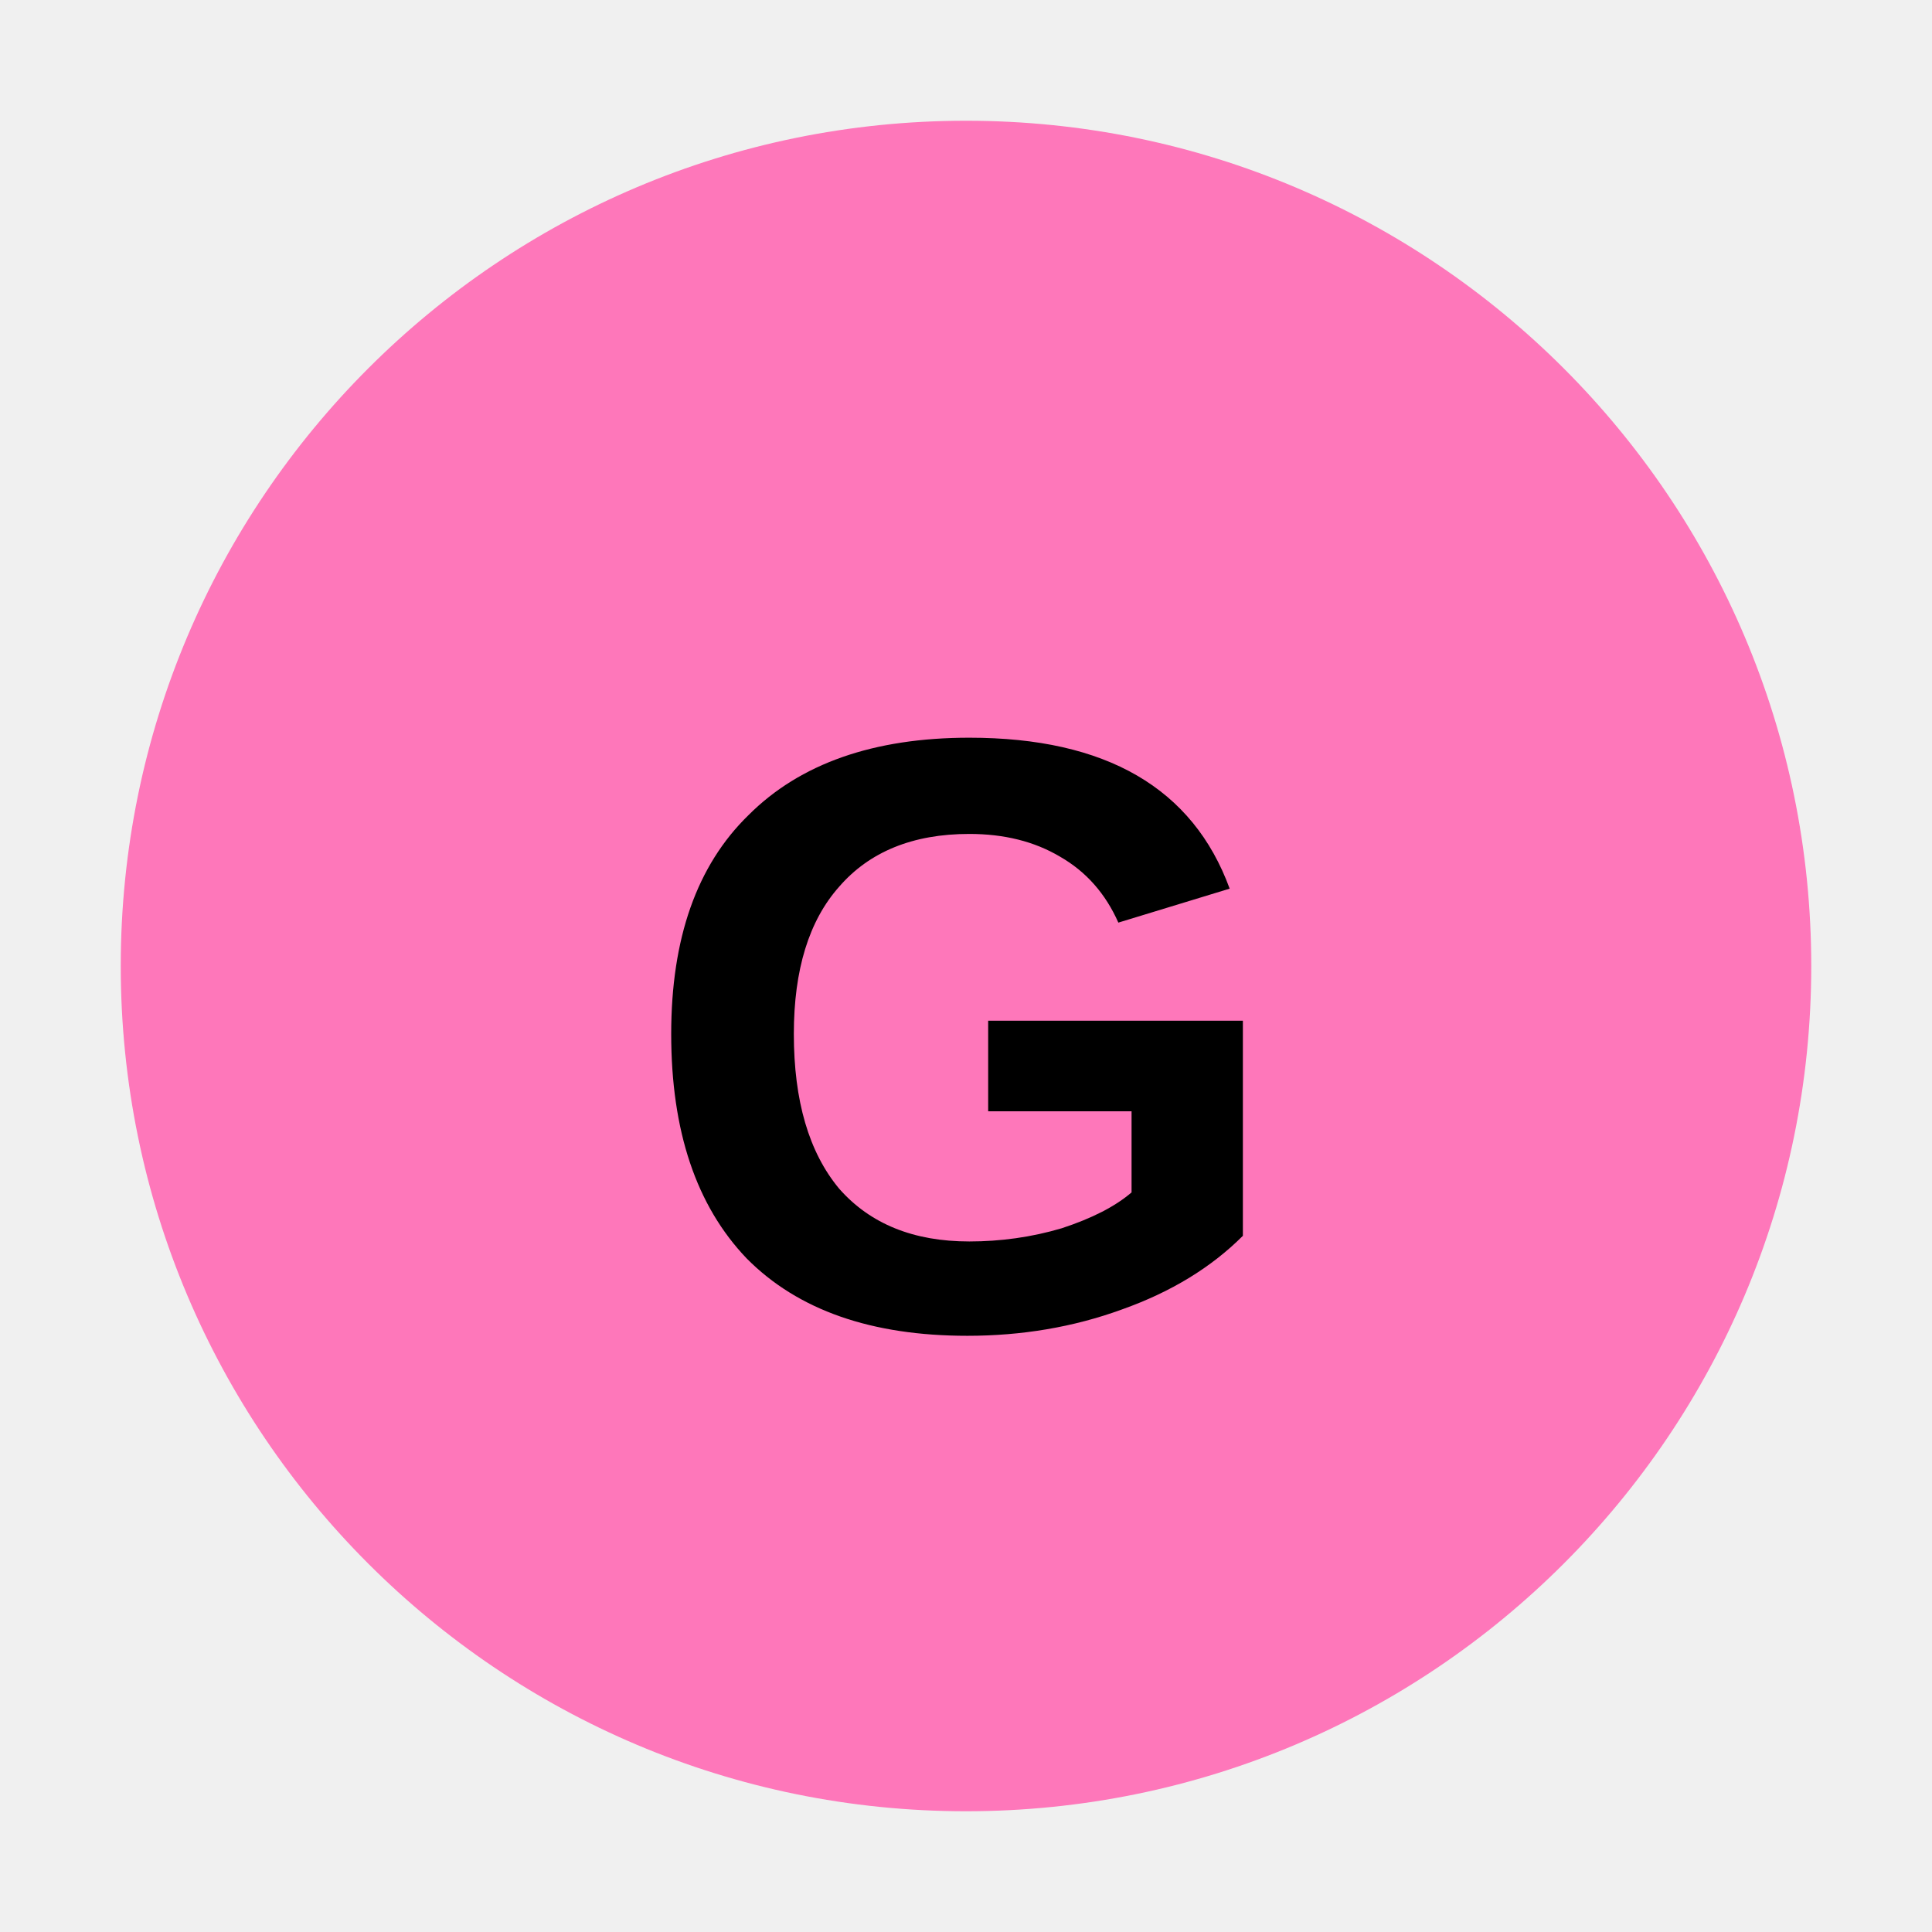
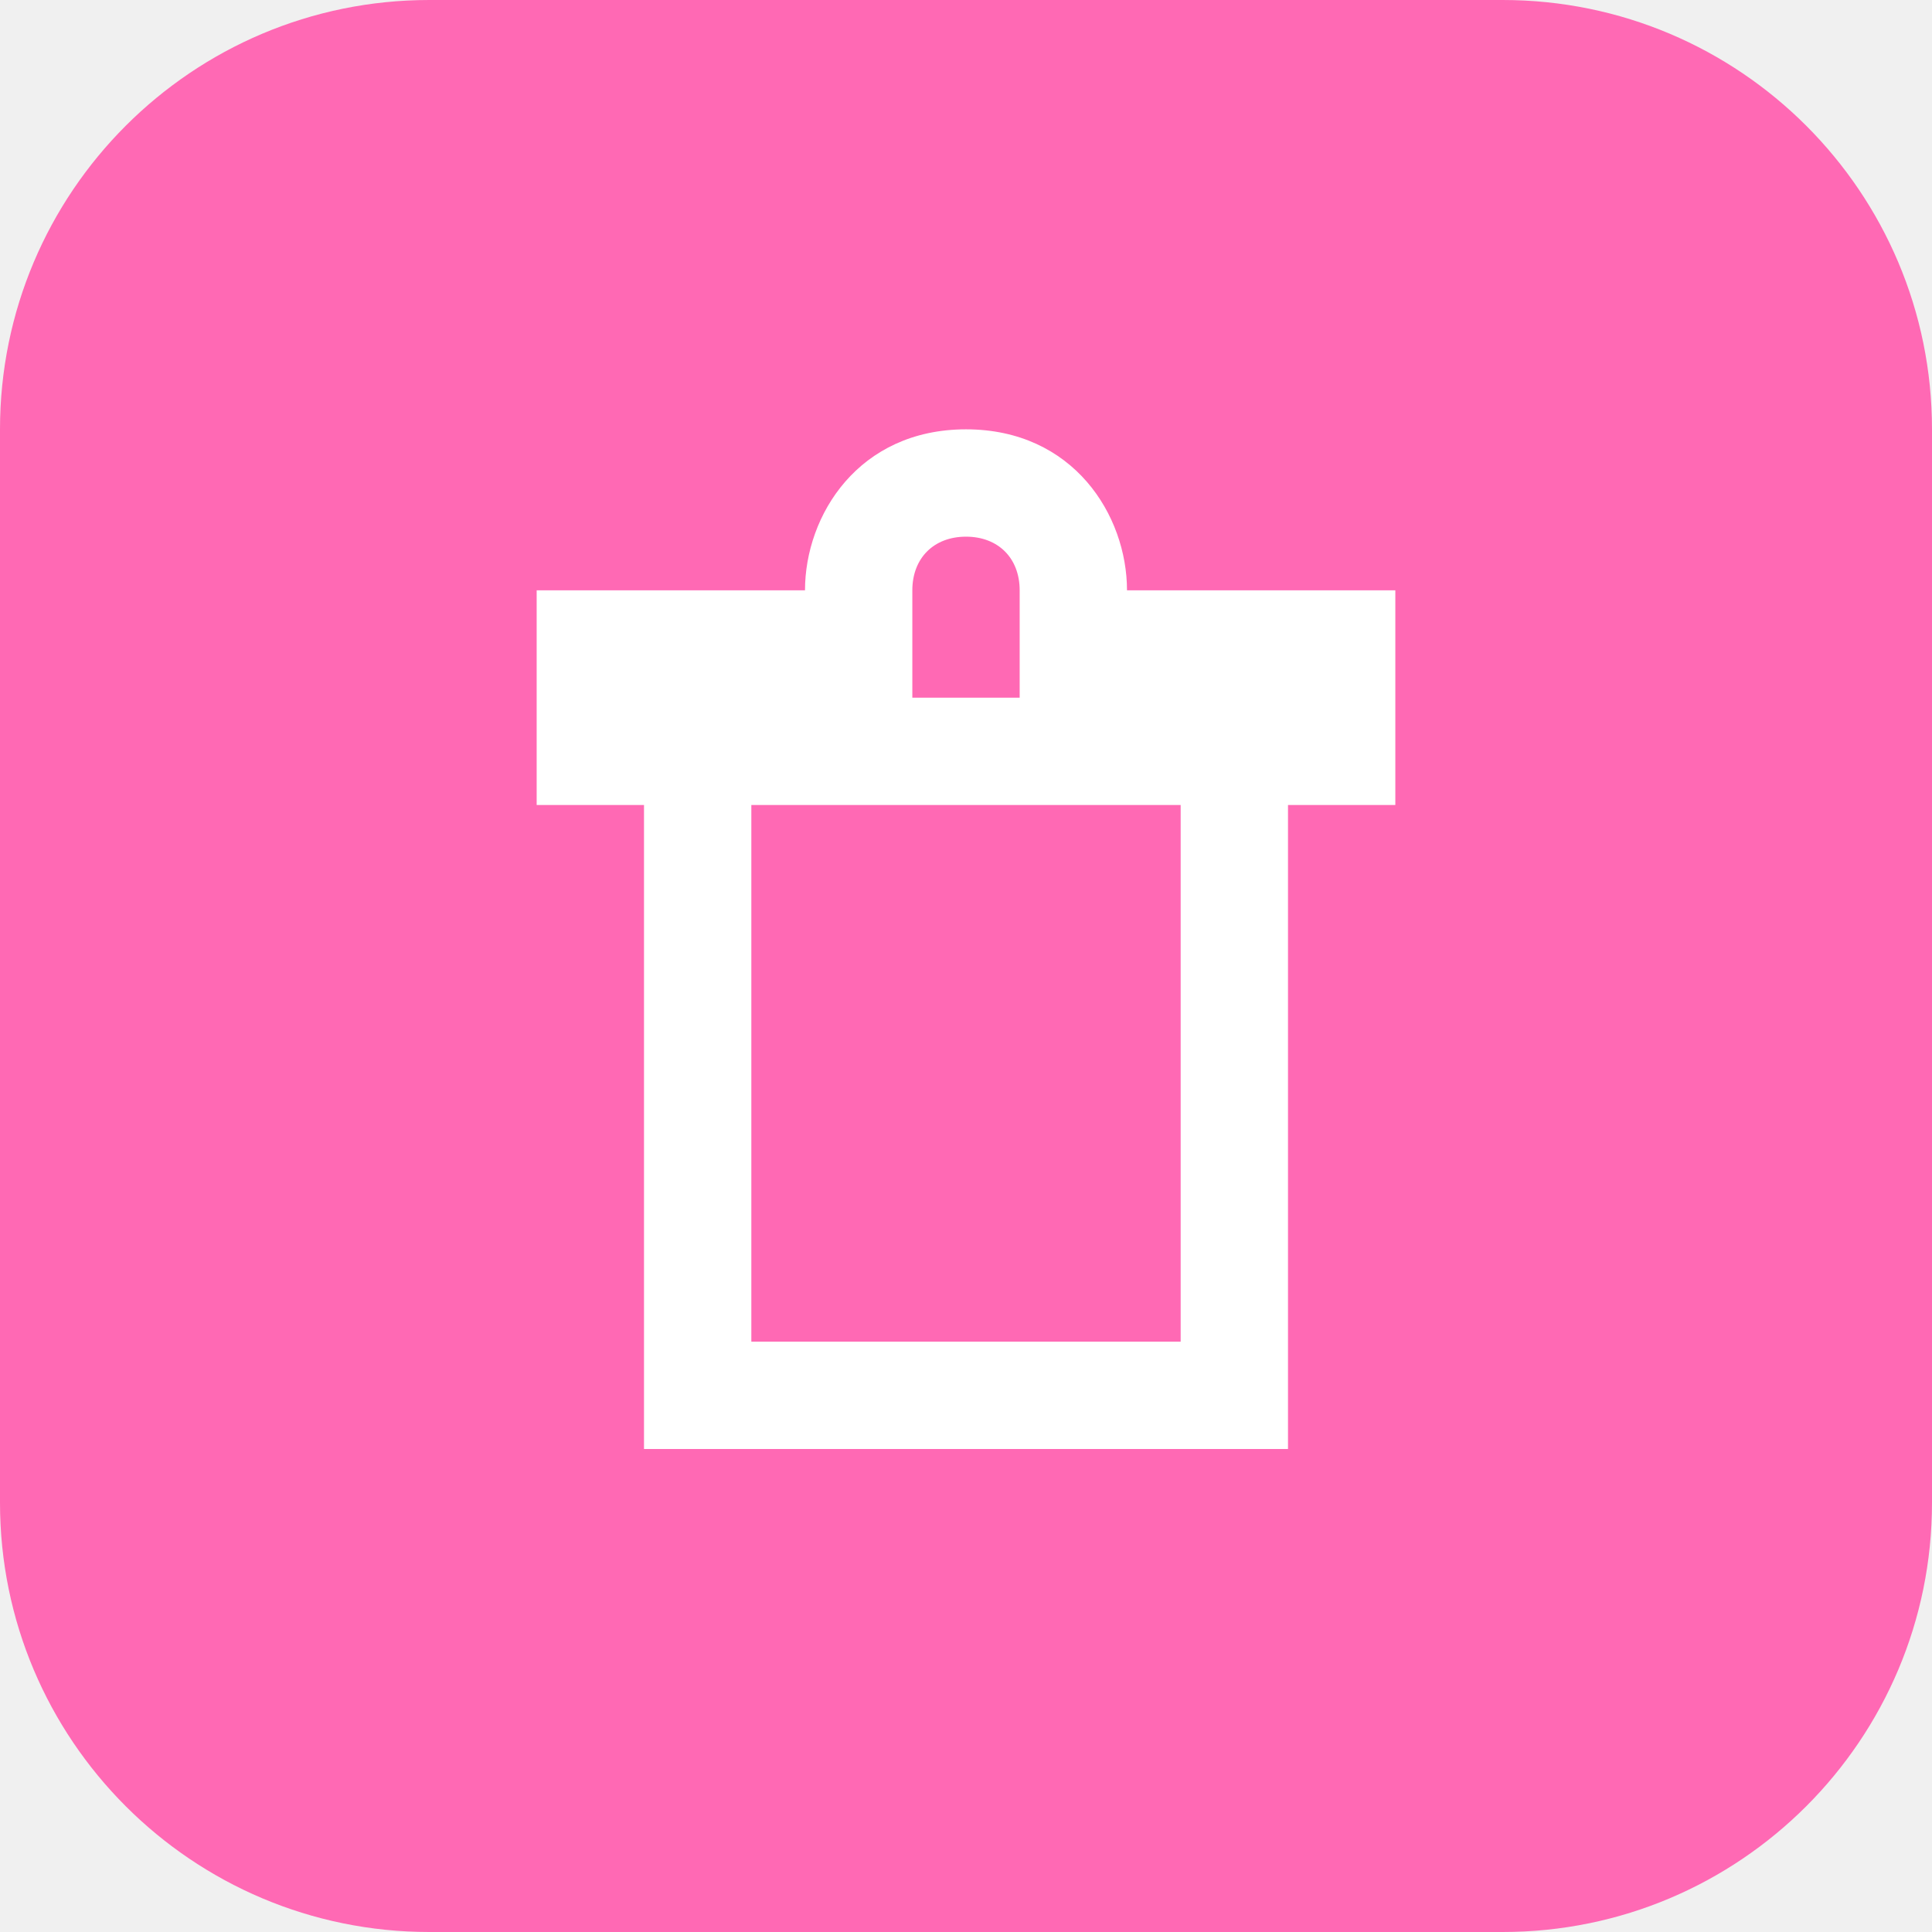
- <svg xmlns="http://www.w3.org/2000/svg" width="16" height="16" viewBox="0 0 16 16">
-   <circle cx="8" cy="8" r="7" fill="#FF69B4" opacity="0.9" />
-   <text x="8" y="11" text-anchor="middle" font-size="7" font-family="Arial" font-weight="bold" fill="black">G</text>
+ <svg xmlns="http://www.w3.org/2000/svg" width="18" height="18" viewBox="0 0 18 18">
+   <rect width="18" height="18" rx="4" fill="#FF69B4" />
+   <path d="M9 4c-1 0-1.5.8-1.5 1.5H5v2h1v6h6V7.5h1v-2H10.5C10.5 4.8 10 4 9 4zM8.5 5.5c0-.3.2-.5.5-.5s.5.2.5.5v1H8.5v-1zM7 7.5h4v5H7v-5z" fill="#fff" />
</svg>
